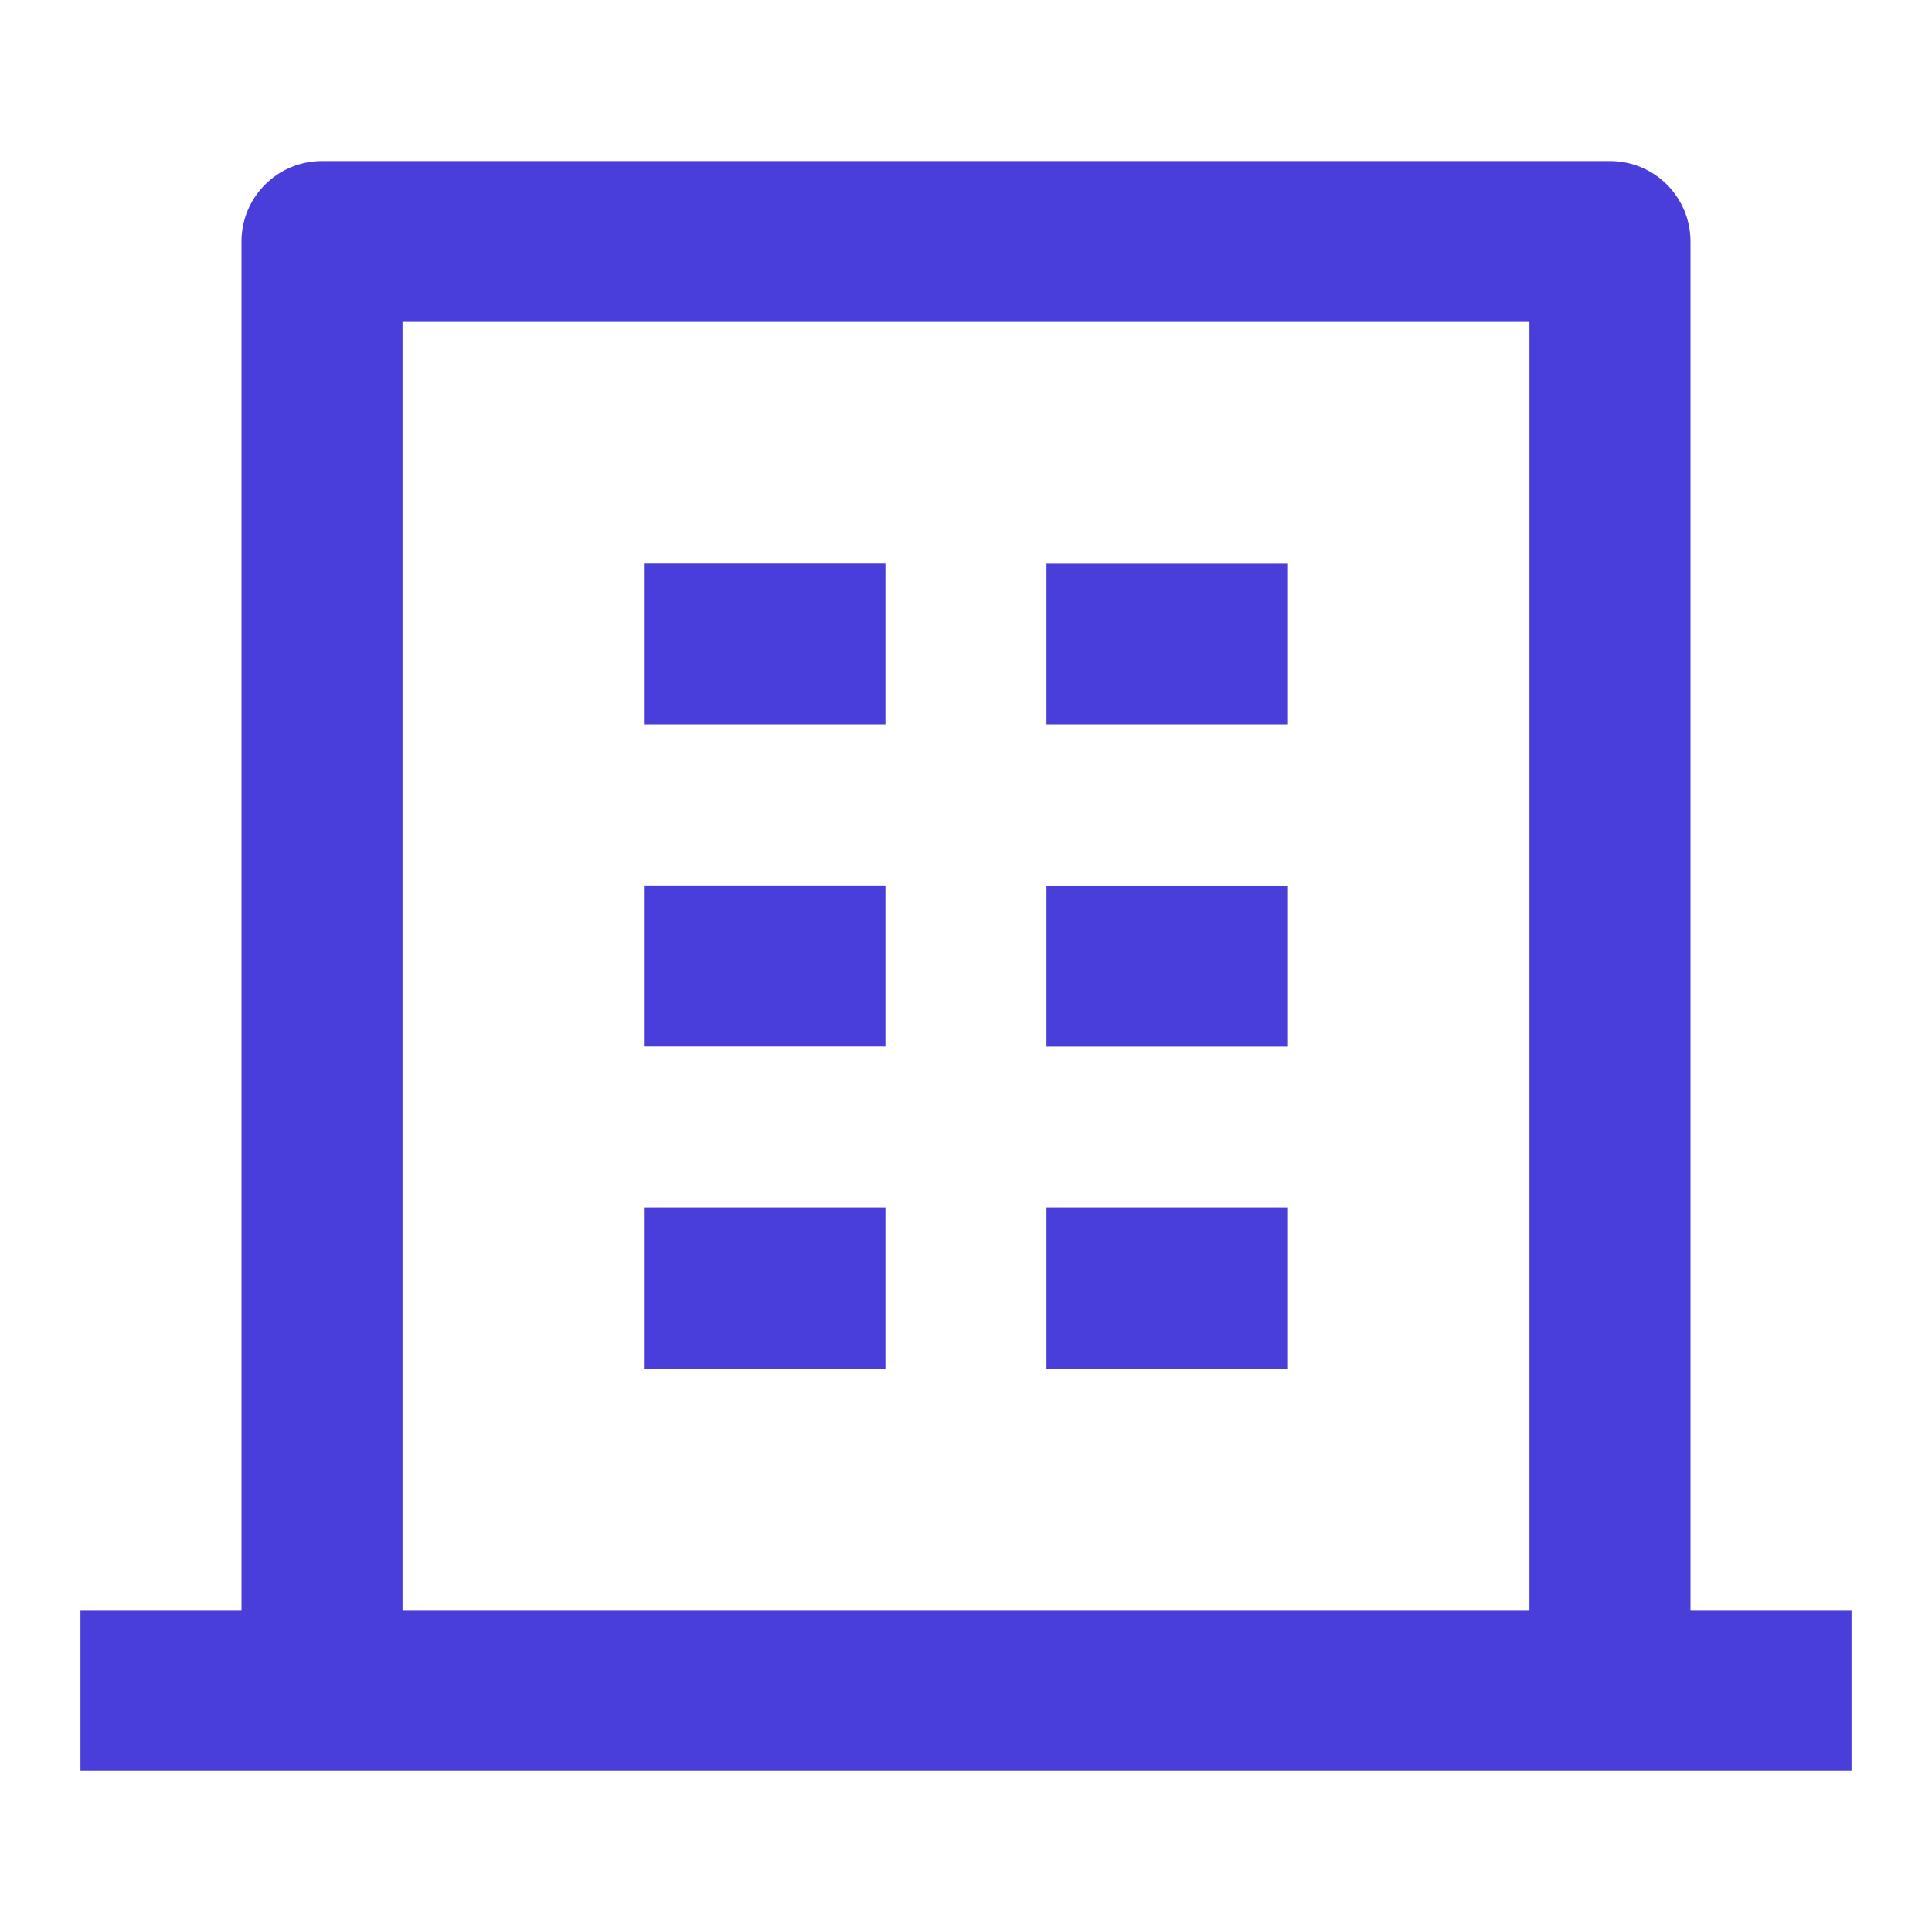
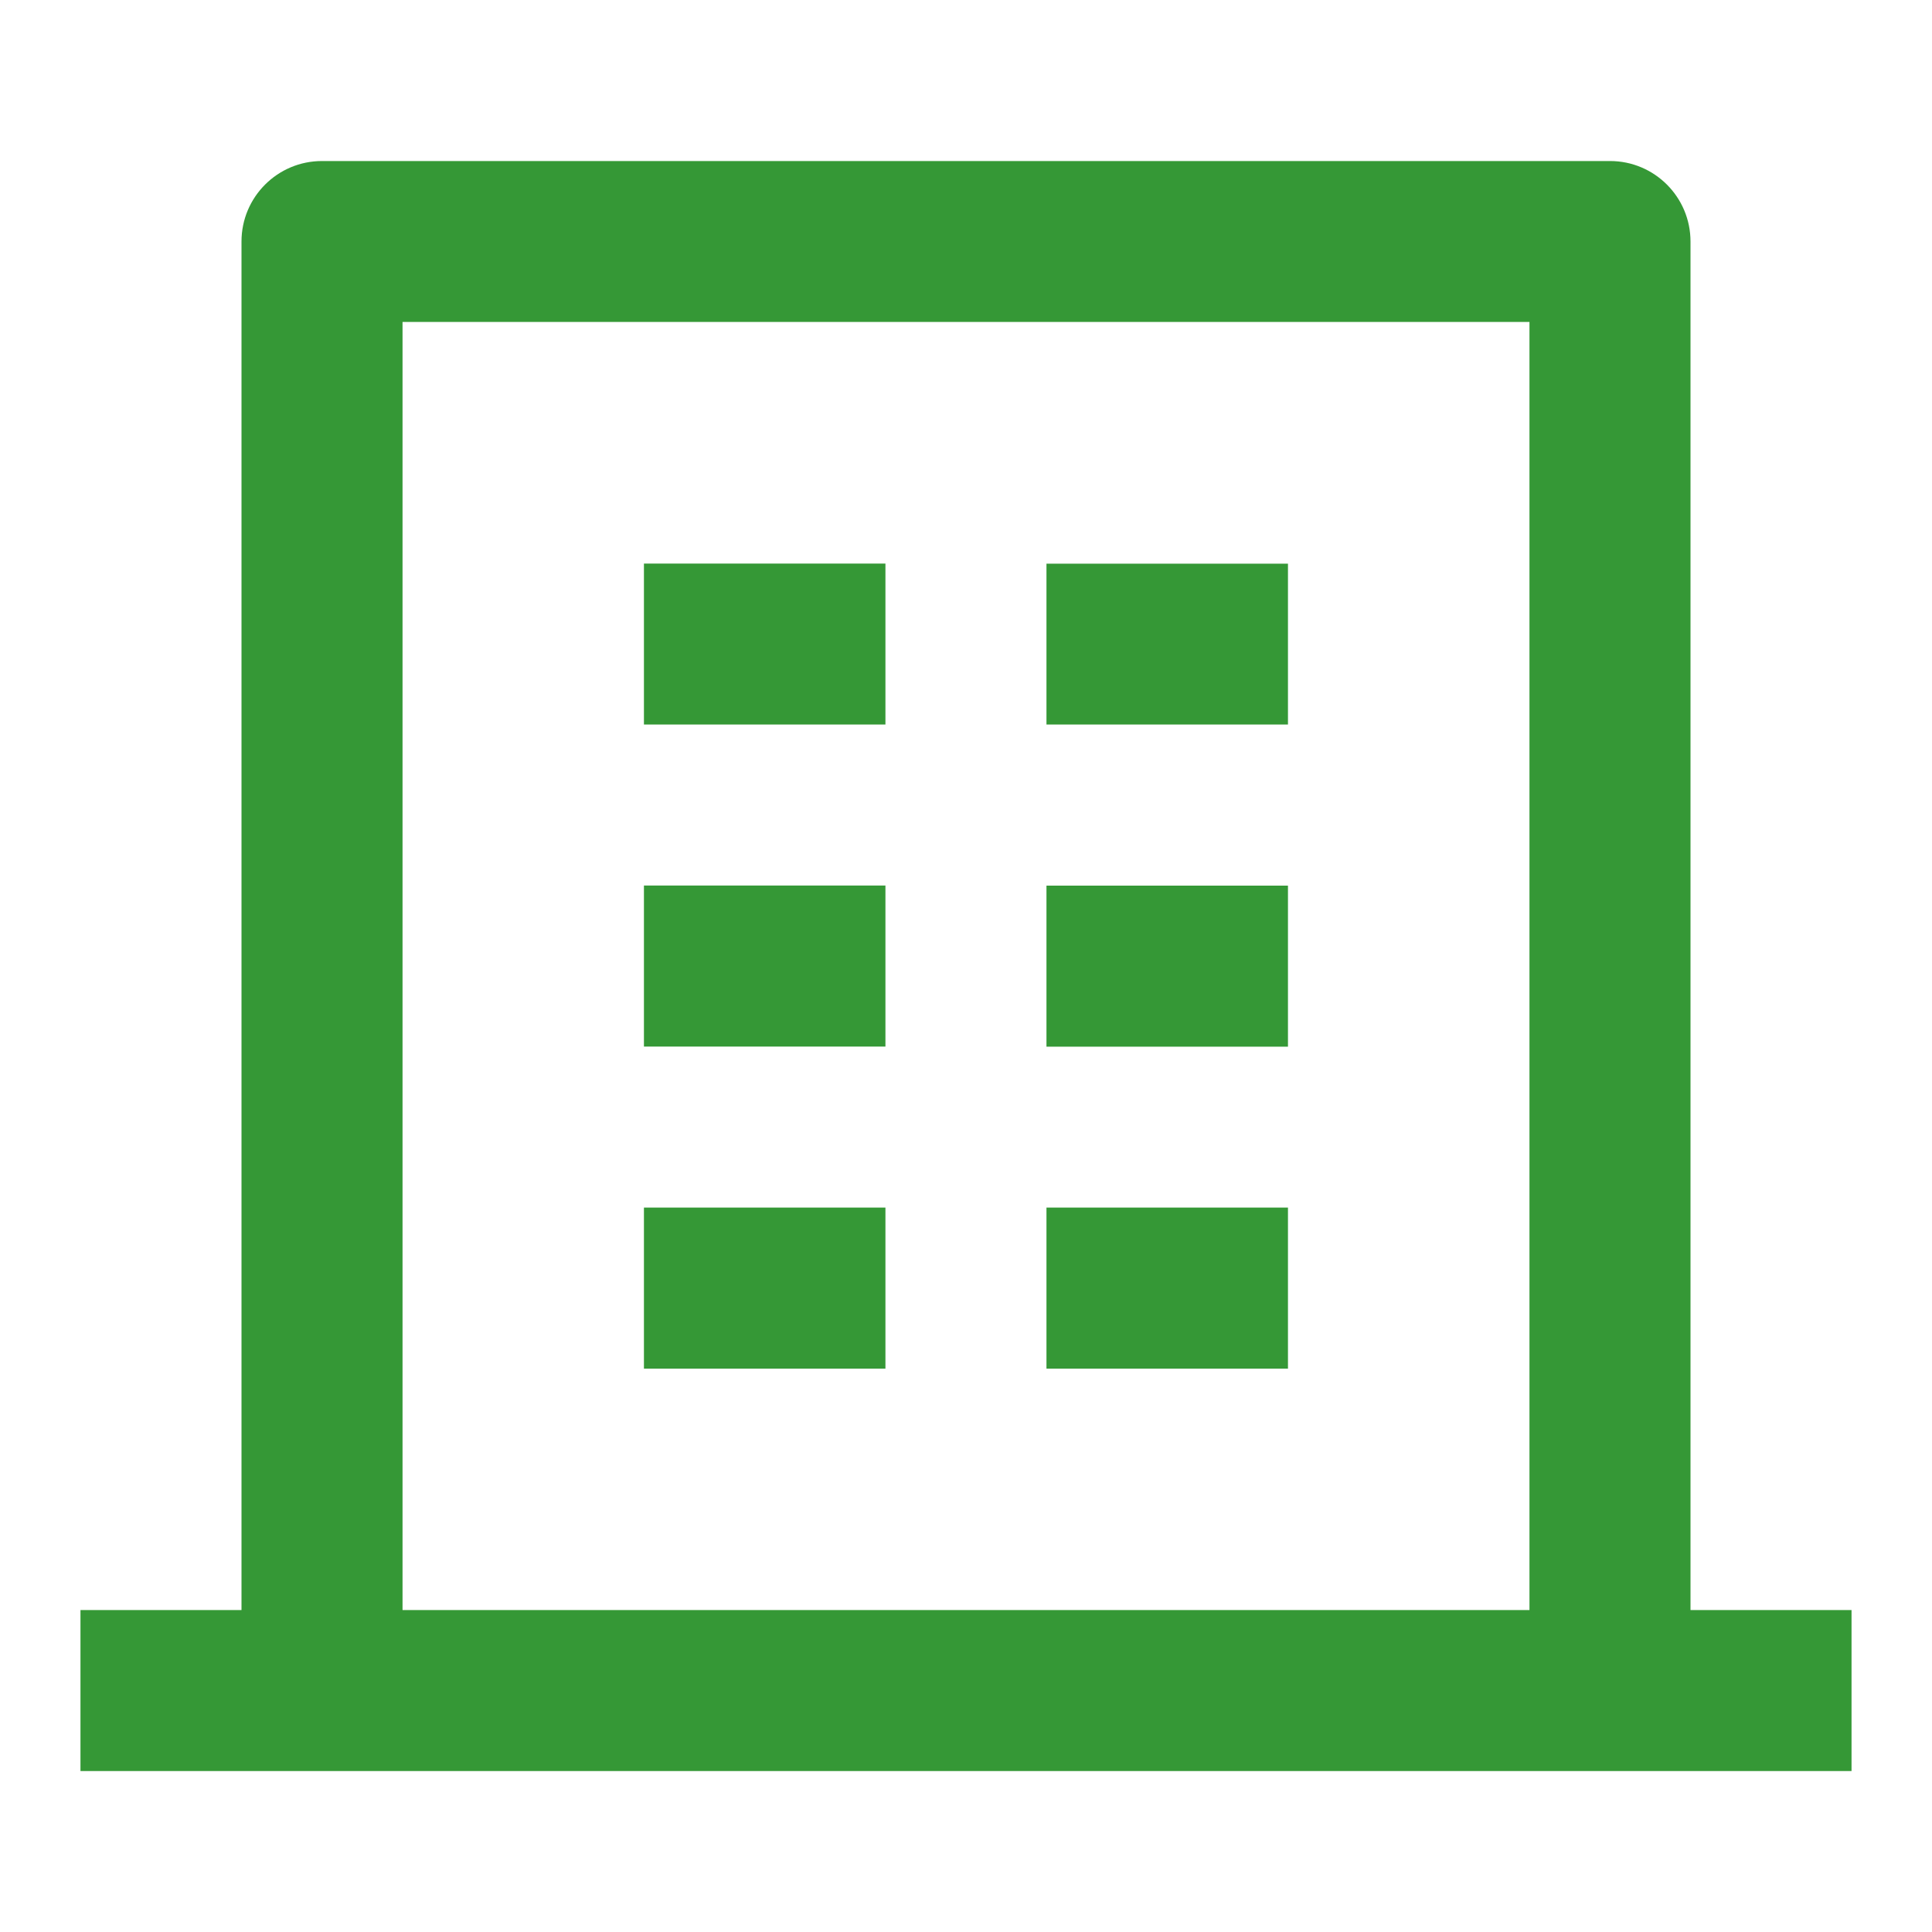
<svg xmlns="http://www.w3.org/2000/svg" width="20" height="20" viewBox="0 0 20 20">
  <defs>
    <clipPath id="clip-path">
      <rect id="矩形_7764" data-name="矩形 7764" width="20" height="20" transform="translate(497 738) rotate(90)" fill="#359836" stroke="#707070" stroke-width="1" />
    </clipPath>
  </defs>
  <g id="about" transform="translate(-477 -738)" clip-path="url(#clip-path)">
    <g id="building-4-line" transform="translate(477 738)">
      <path id="路径_2484" data-name="路径 2484" d="M0,0H20V20H0Z" fill="none" />
-       <path id="路径_2485" data-name="路径 2485" d="M17.5,16.667h1.667v1.667H.833V16.667H2.5V2.5a.833.833,0,0,1,.833-.833H16.667A.833.833,0,0,1,17.5,2.5Zm-1.667,0V3.333H4.167V16.667Zm-9.167-7.5h2.5v1.667h-2.5Zm0-3.333h2.5V7.5h-2.5Zm0,6.667h2.5v1.667h-2.5Zm4.167,0h2.5v1.667h-2.5Zm0-3.333h2.5v1.667h-2.5Zm0-3.333h2.5V7.5h-2.5Z" fill="#493eda" />
+       <path id="路径_2485" data-name="路径 2485" d="M17.5,16.667h1.667v1.667H.833V16.667H2.5V2.5a.833.833,0,0,1,.833-.833H16.667A.833.833,0,0,1,17.5,2.5Zm-1.667,0V3.333H4.167V16.667Zm-9.167-7.5h2.5v1.667h-2.5Zm0-3.333h2.5V7.5h-2.5Zm0,6.667h2.5v1.667h-2.5Zm4.167,0h2.5v1.667h-2.5Zm0-3.333h2.5v1.667h-2.5Zm0-3.333h2.5V7.5h-2.5Z" fill="#359836" />
    </g>
  </g>
</svg>
